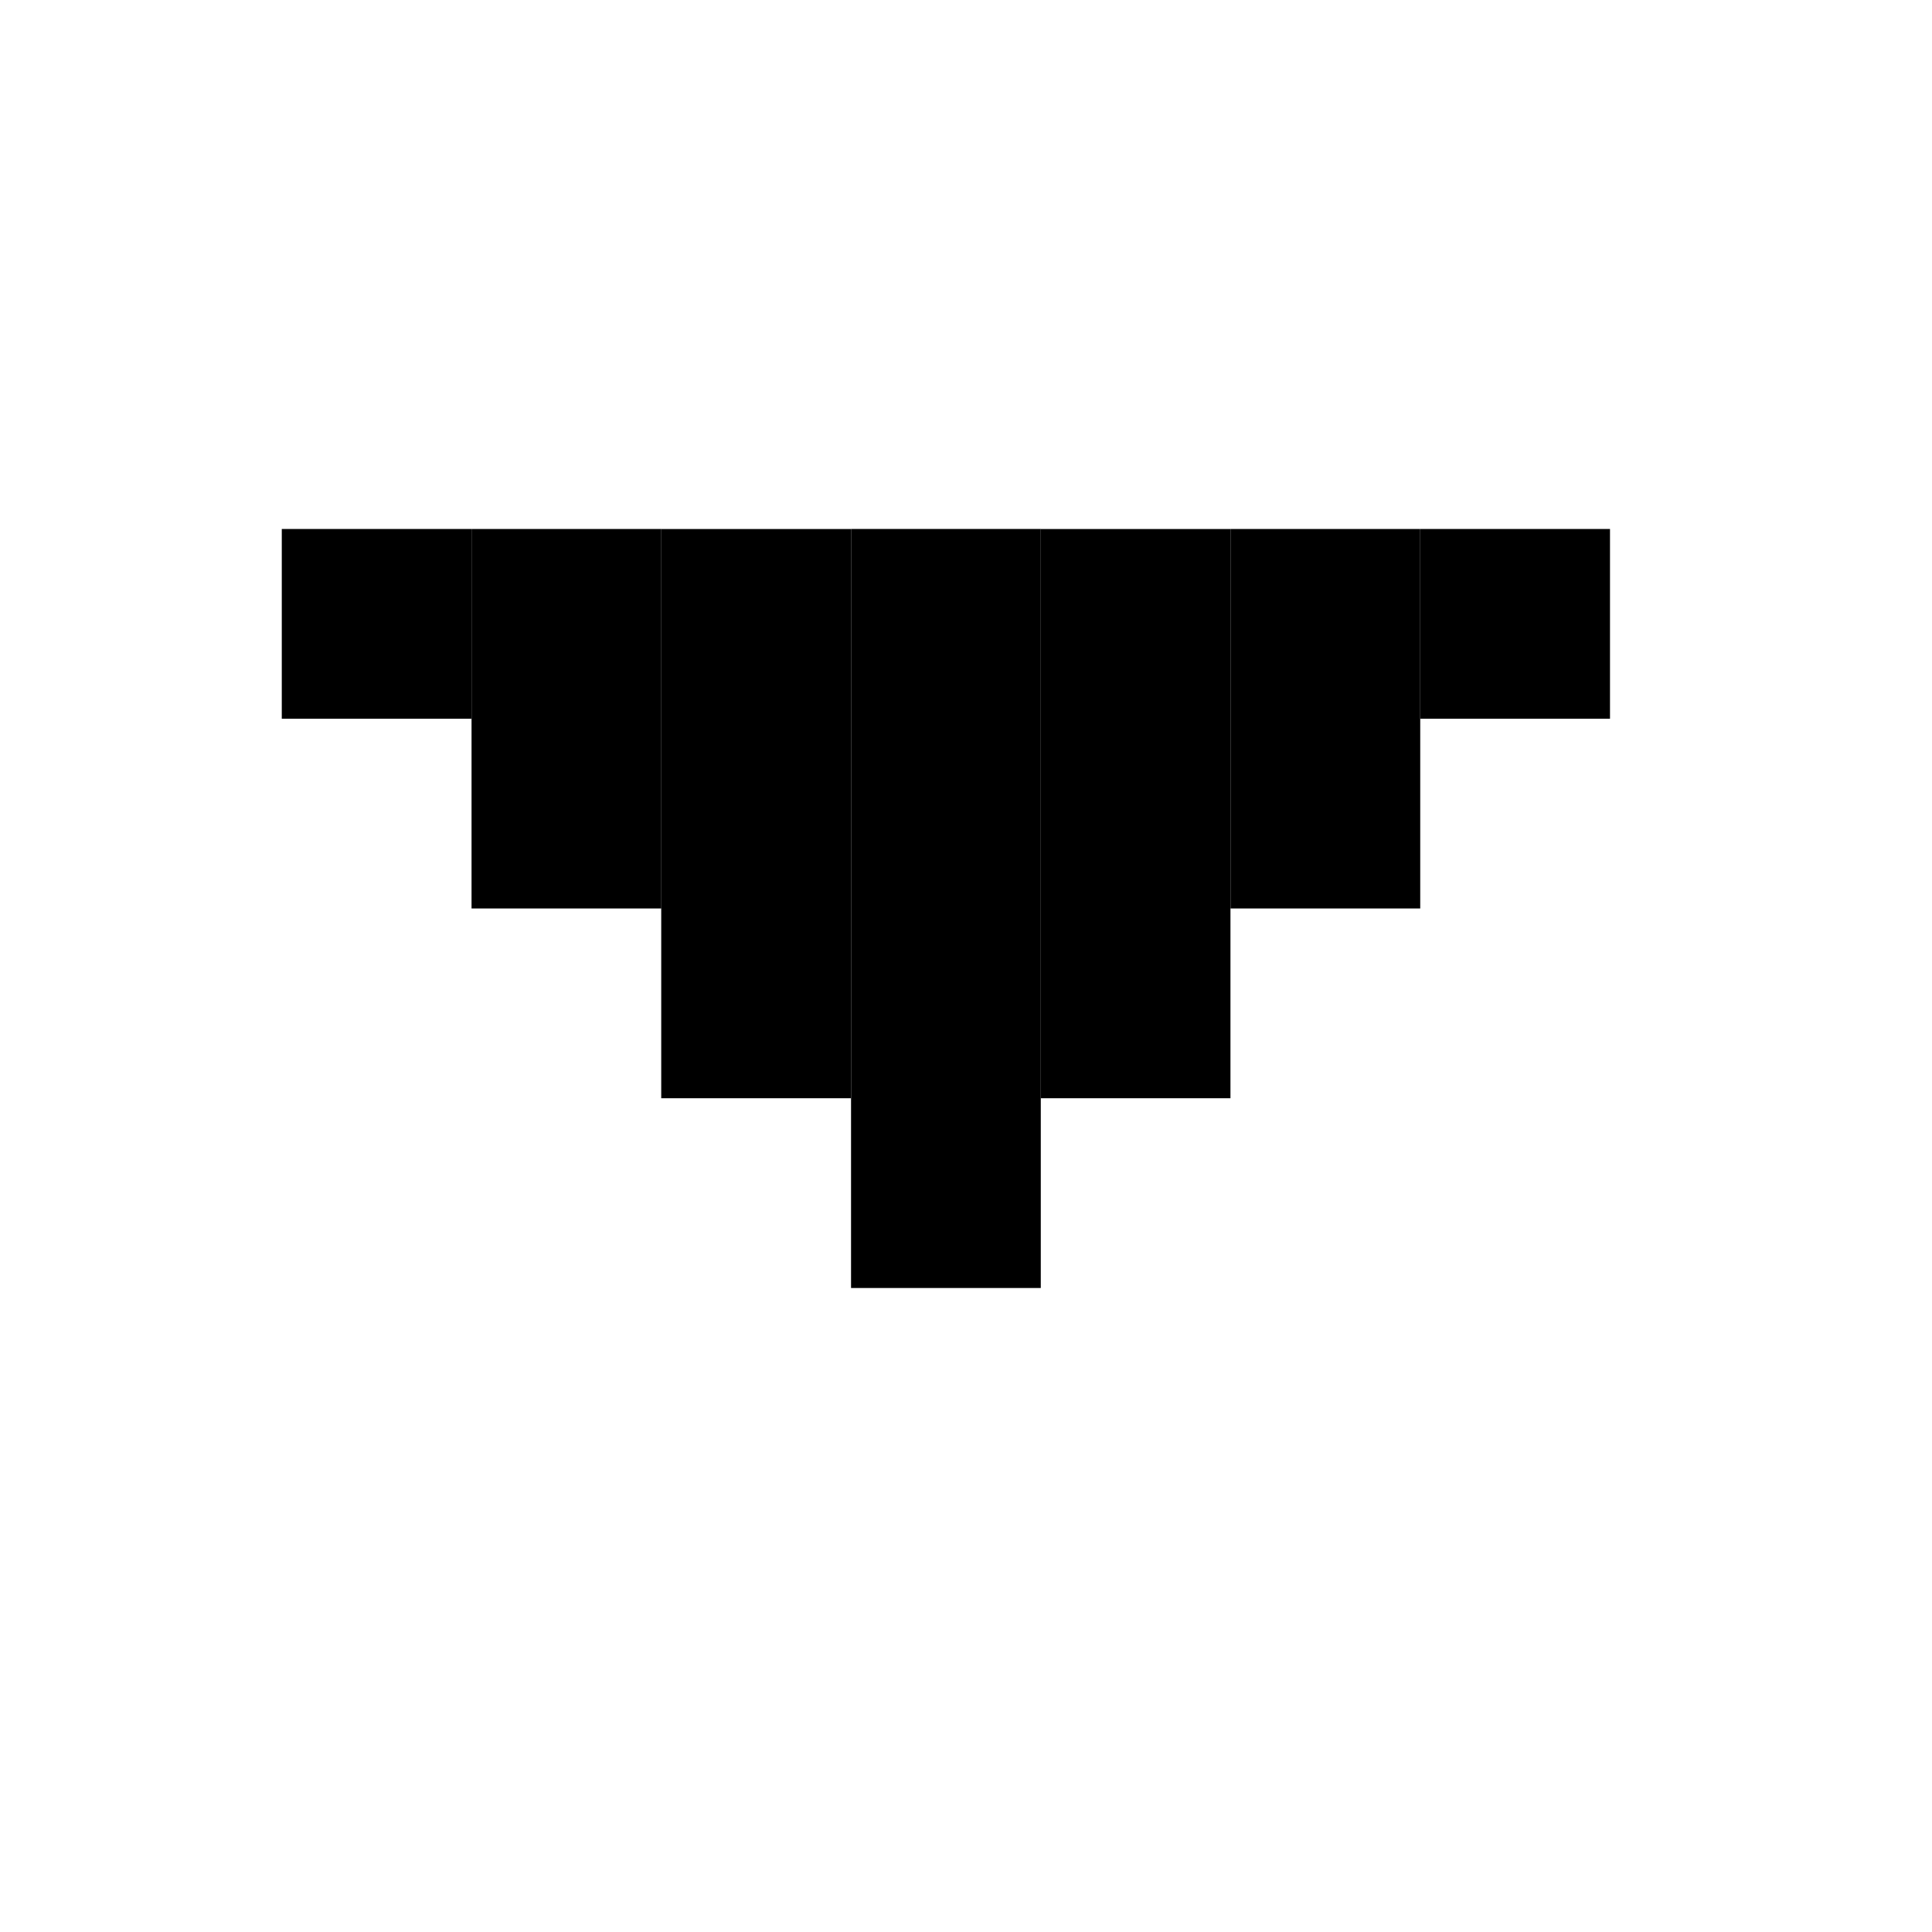
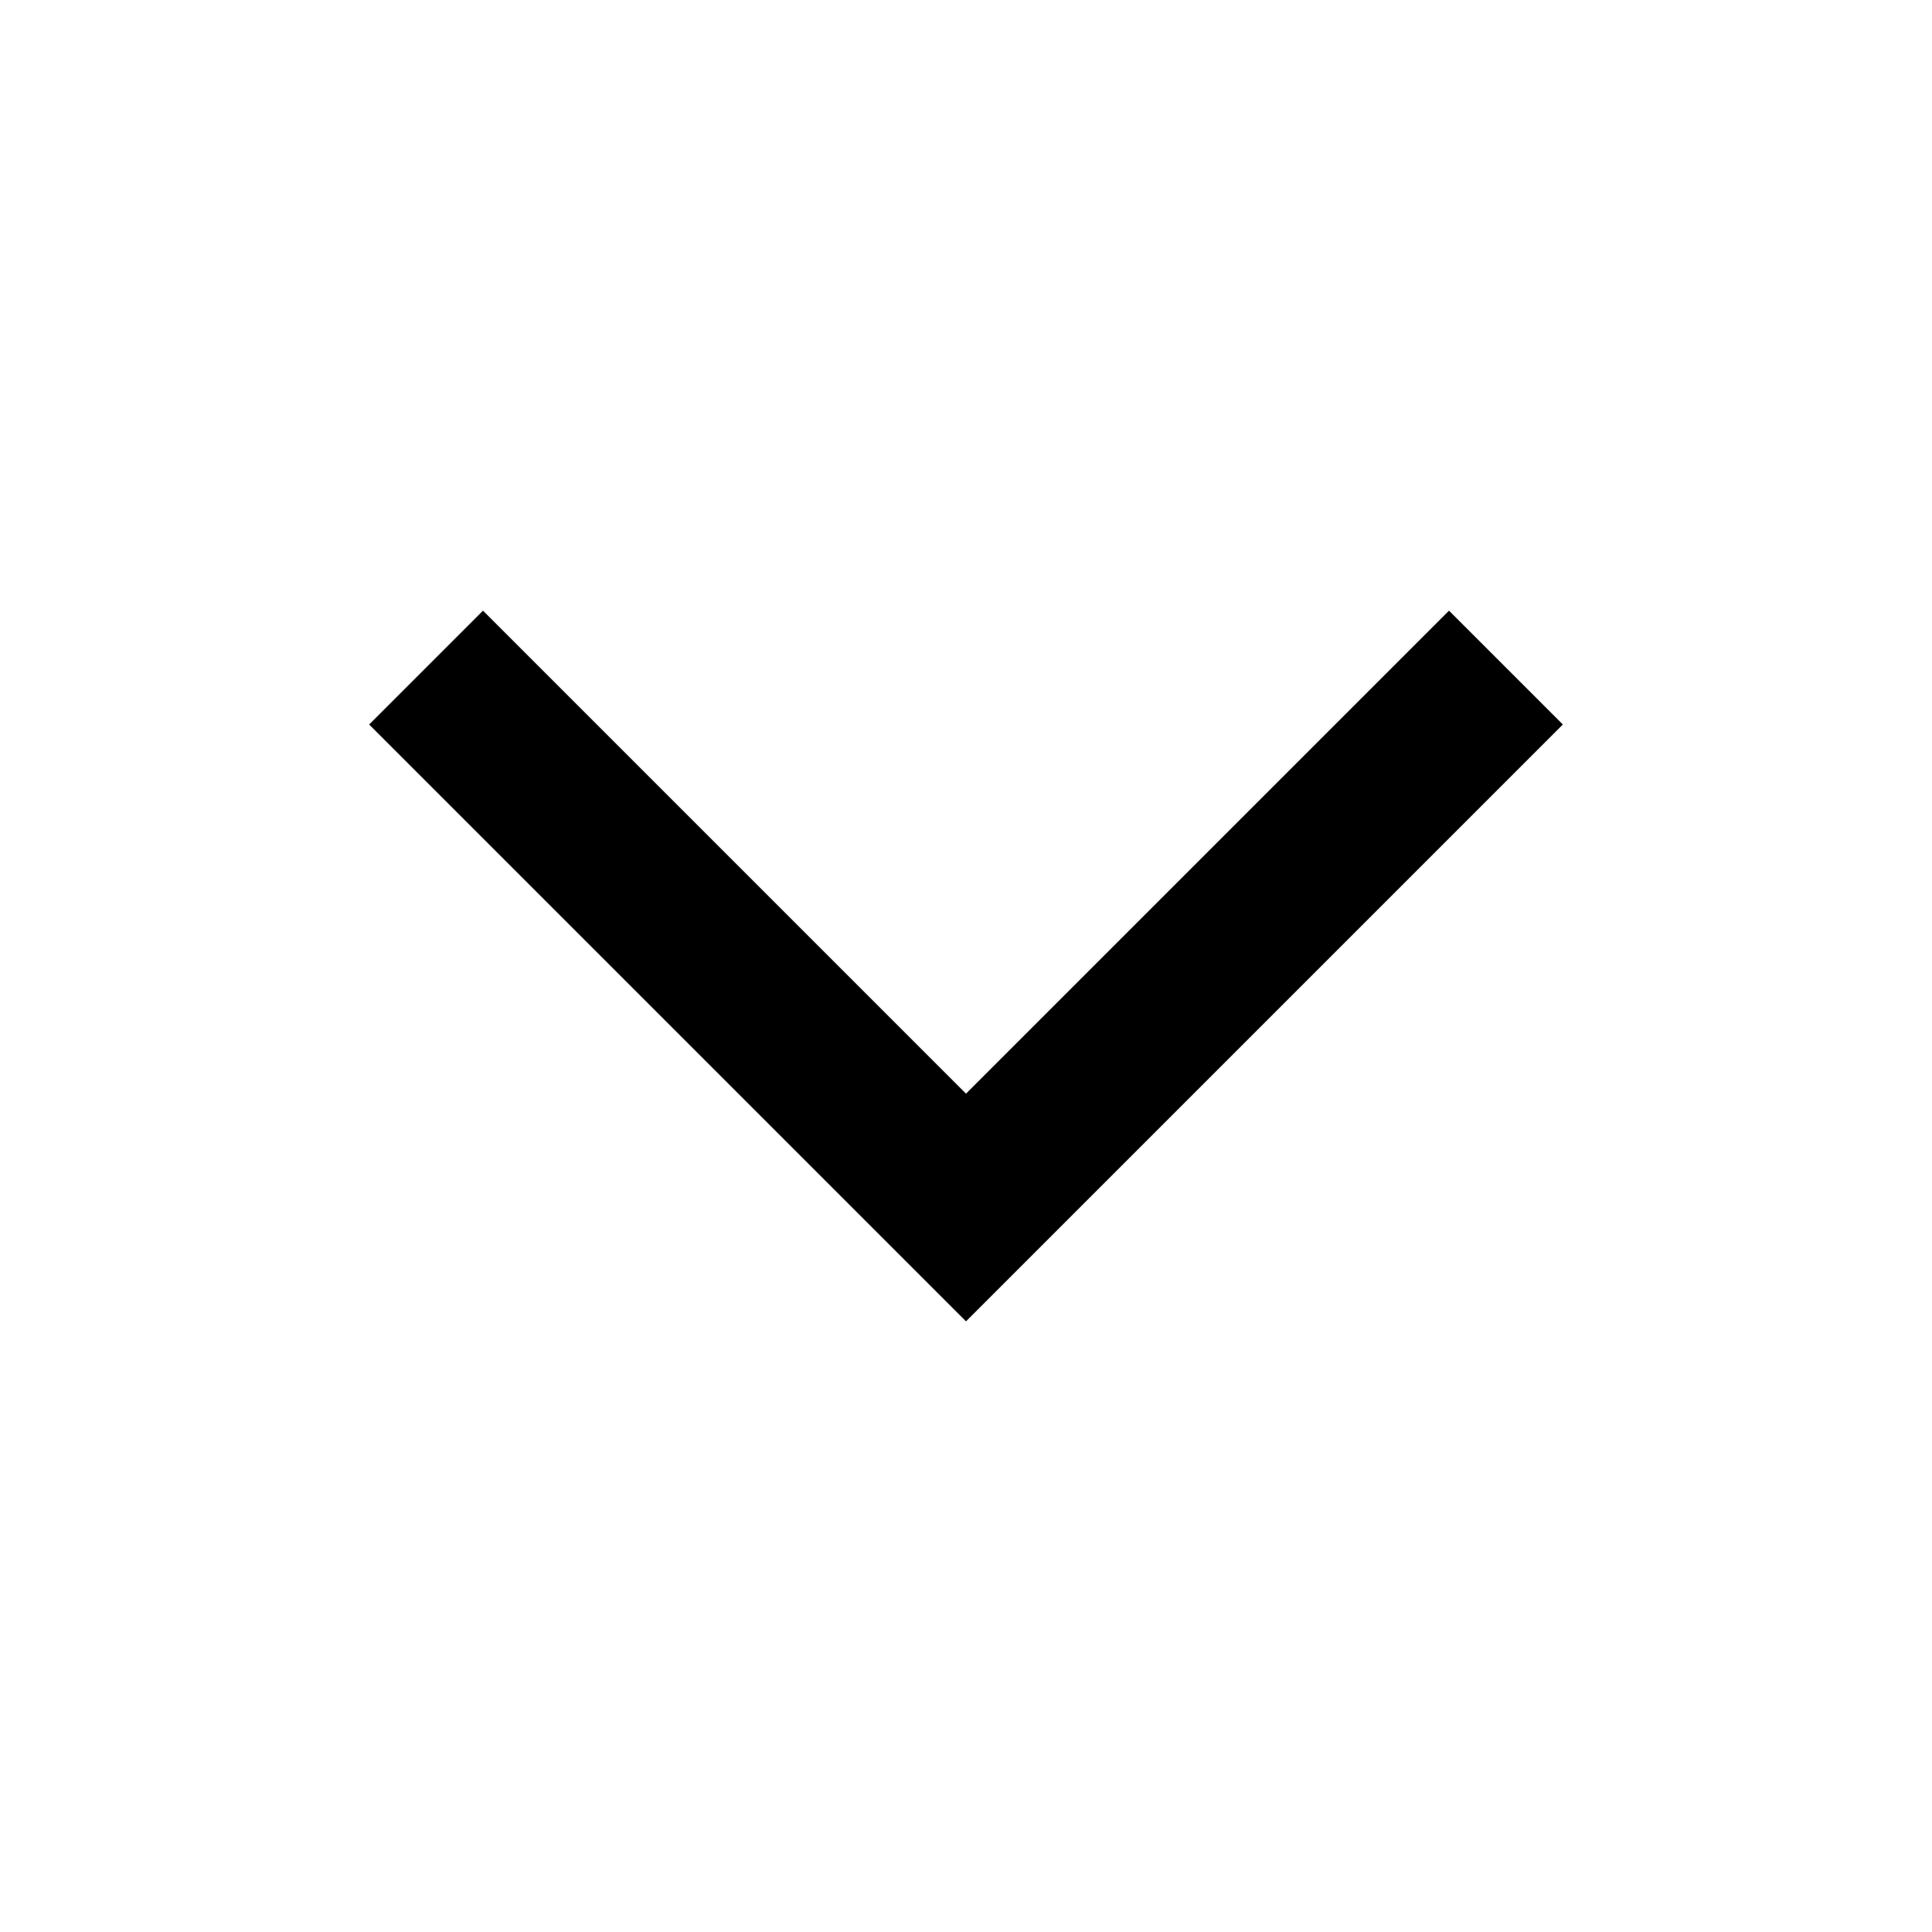
<svg xmlns="http://www.w3.org/2000/svg" width="24" height="24" viewBox="0 0 24 24" fill="none">
-   <rect x="20" y="8.929" width="2.357" height="2.357" transform="rotate(-180 20 8.92862)" fill="black" />
-   <rect x="17.643" y="11.286" width="2.357" height="4.714" transform="rotate(-180 17.6428 11.2857)" fill="black" />
-   <rect x="15.286" y="13.643" width="2.357" height="7.071" transform="rotate(-180 15.2856 13.6429)" fill="black" />
-   <rect x="12.928" y="16" width="2.357" height="9.429" transform="rotate(-180 12.9285 16)" fill="black" />
-   <rect x="10.572" y="13.643" width="2.357" height="7.071" transform="rotate(-180 10.5715 13.6429)" fill="black" />
-   <rect x="8.214" y="11.286" width="2.357" height="4.714" transform="rotate(-180 8.21436 11.2857)" fill="black" />
-   <rect x="5.857" y="8.929" width="2.357" height="2.357" transform="rotate(-180 5.85718 8.92862)" fill="black" />
+   <polyline points="6,9 12,15 18,9" stroke="black" stroke-width="2" stroke-linecap="square" stroke-linejoin="miter" fill="none" />
</svg>
